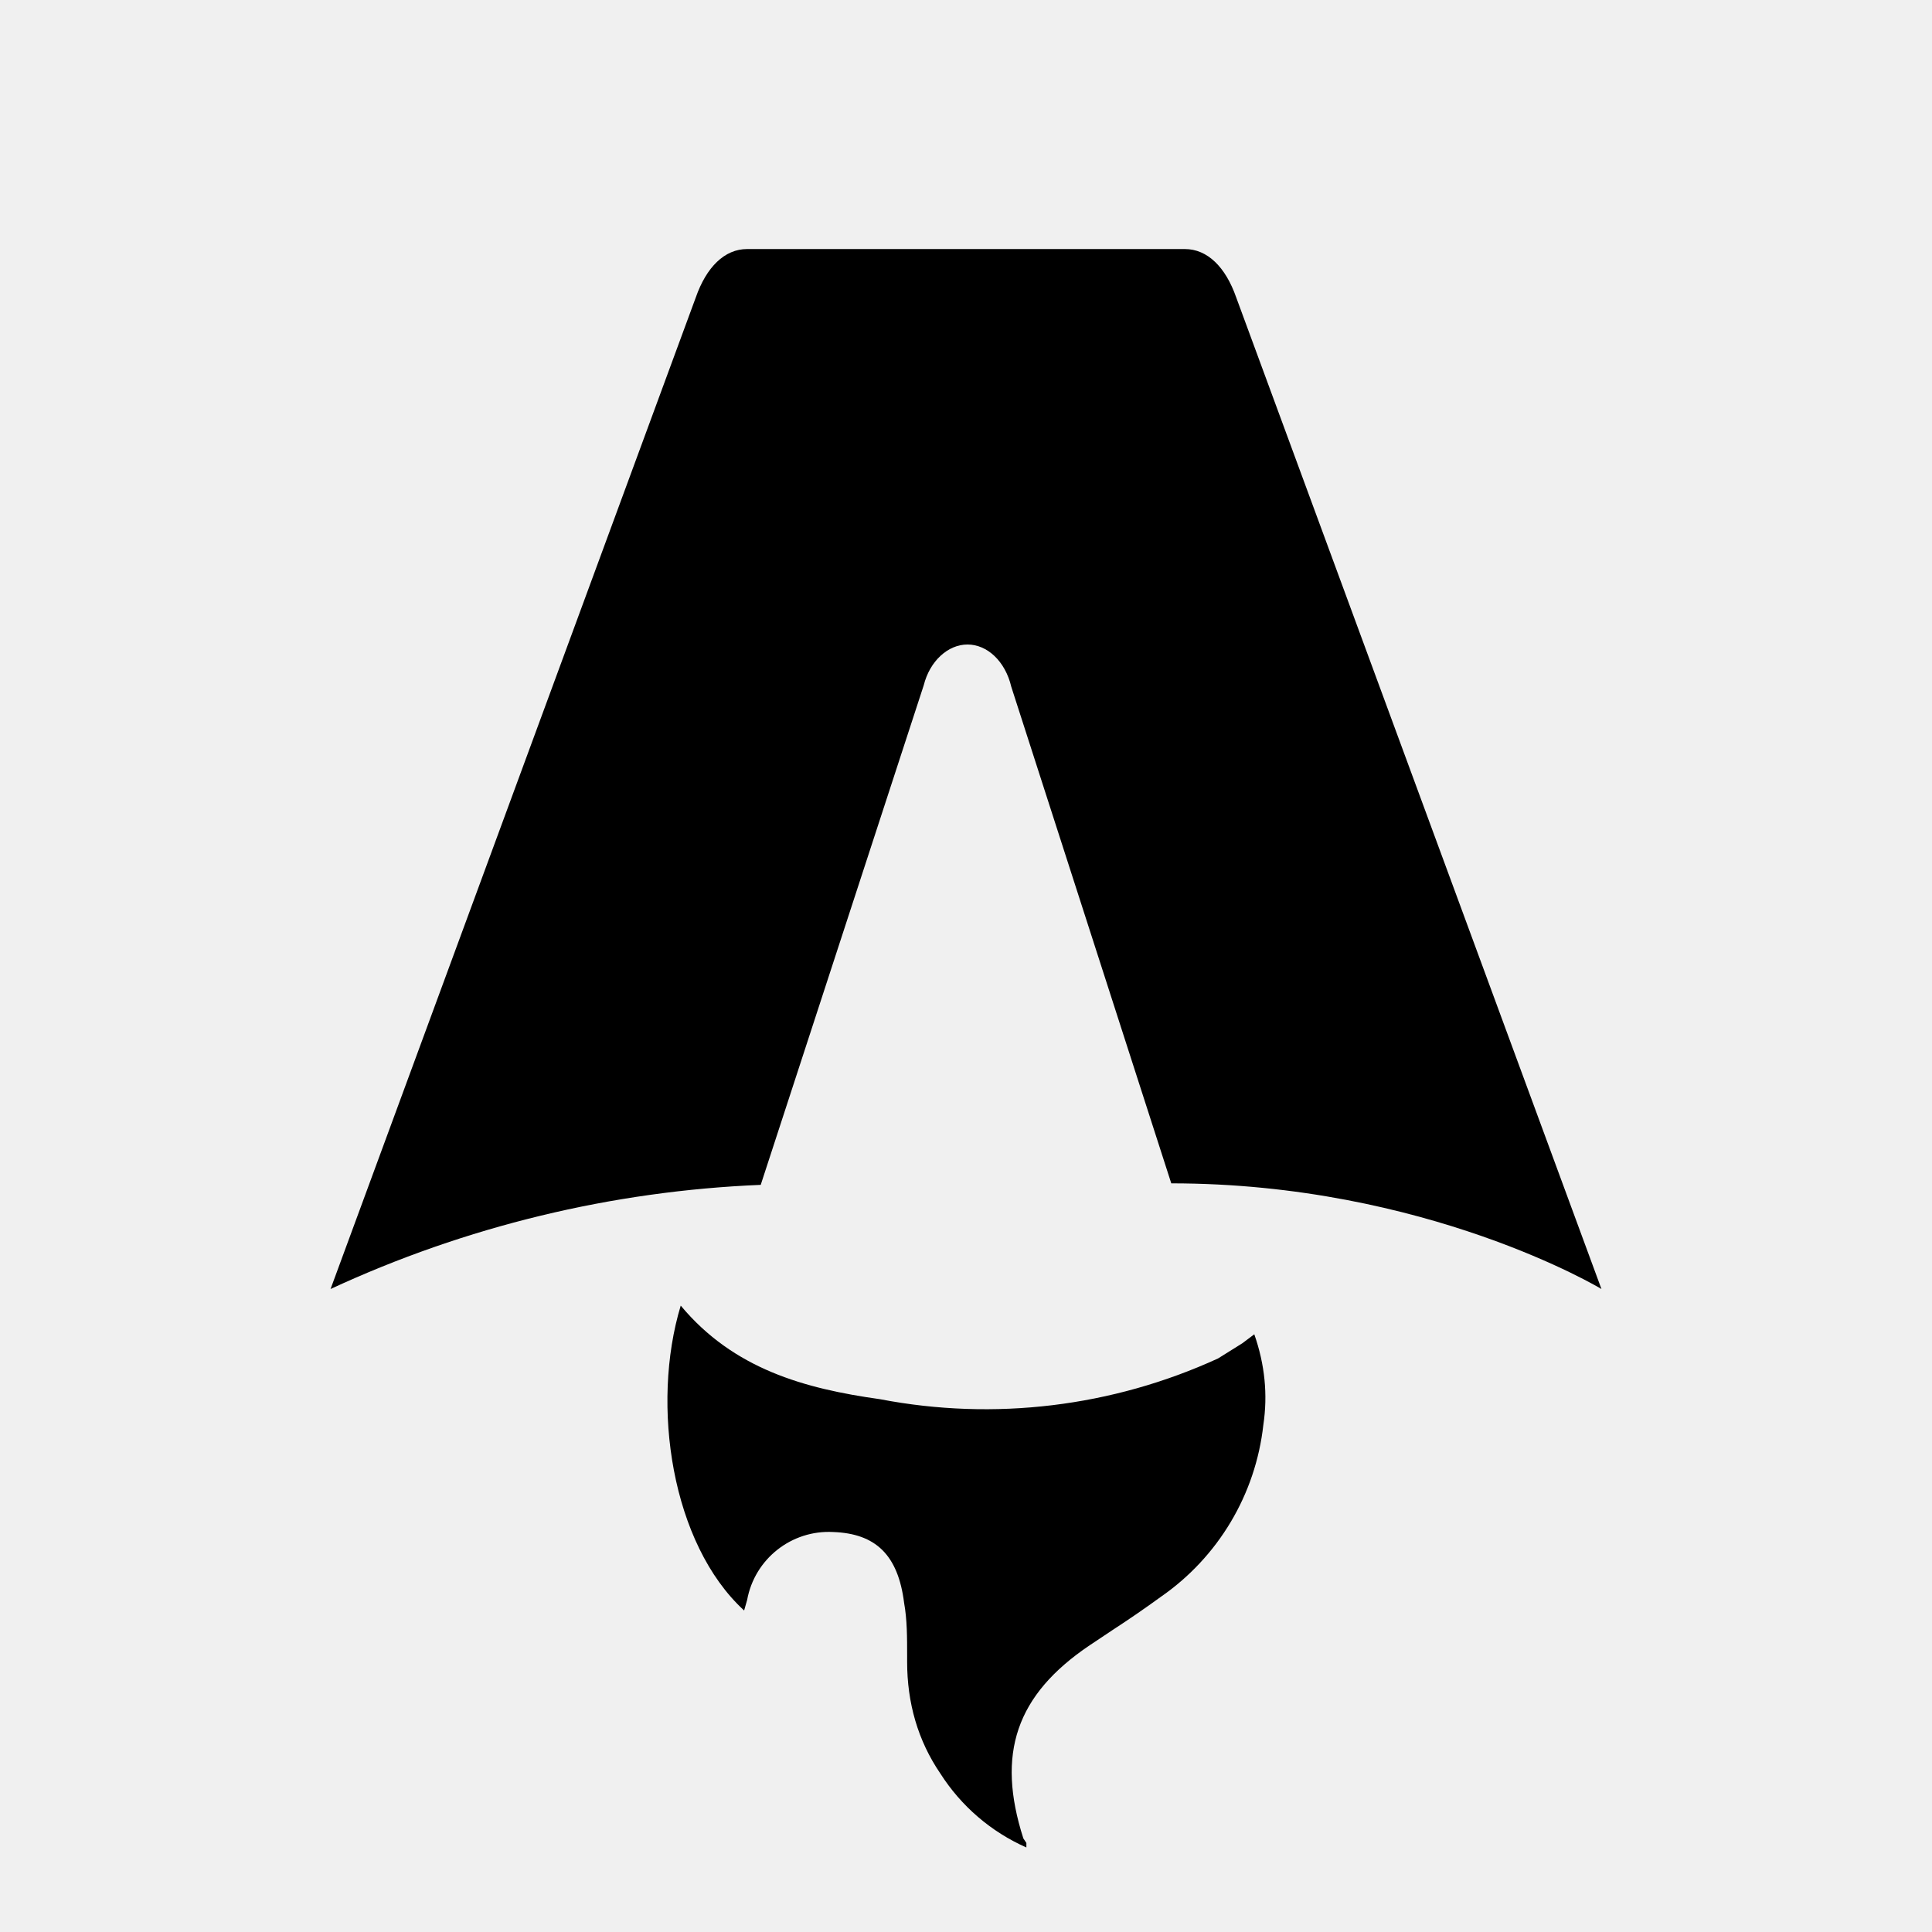
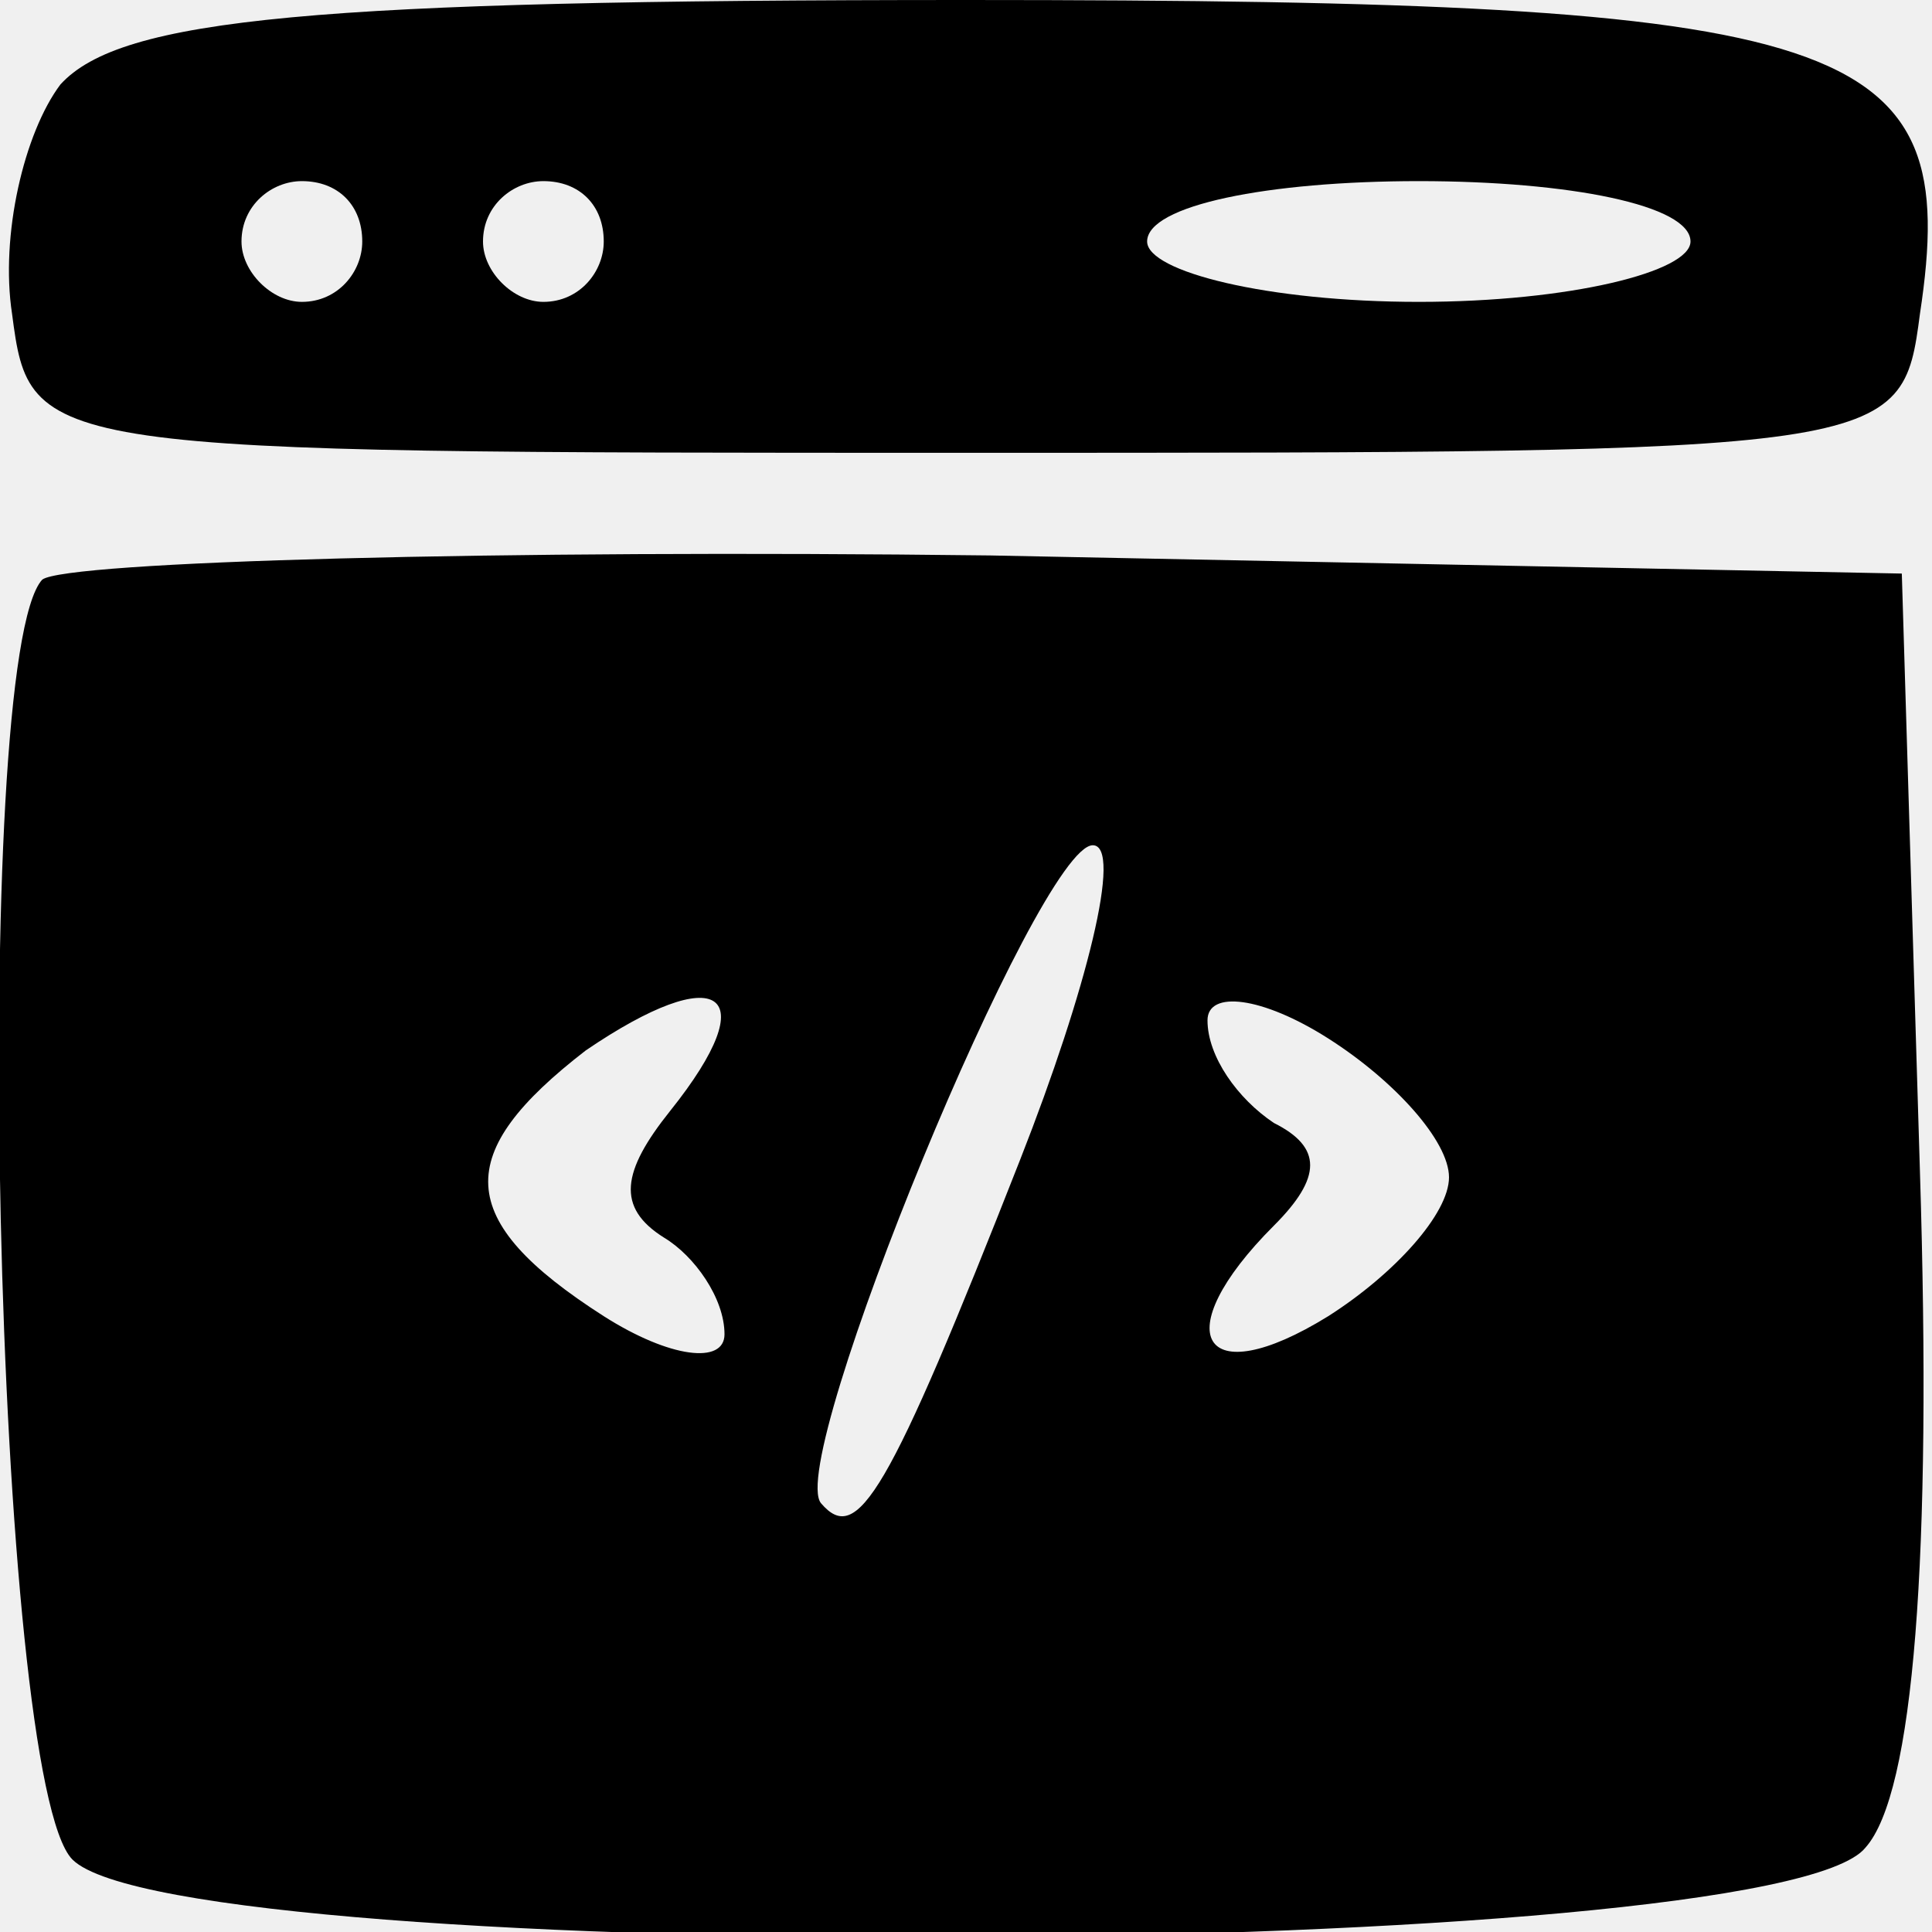
- <svg xmlns="http://www.w3.org/2000/svg" fill="none" viewBox="0 0 128 128">
-   <path d="M50.4 78.5a75.1 75.1 0 0 0-28.5 6.9l24.2-65.7c.7-2 1.9-3.2 3.4-3.2h29c1.5 0 2.7 1.2 3.4 3.2l24.2 65.7s-11.6-7-28.5-7L67 45.5c-.4-1.7-1.6-2.8-2.9-2.8-1.3 0-2.5 1.1-2.9 2.7L50.4 78.5Zm-1.1 28.2Zm-4.2-20.2c-2 6.6-.6 15.8 4.2 20.2a17.5 17.5 0 0 1 .2-.7 5.5 5.5 0 0 1 5.7-4.5c2.8.1 4.3 1.5 4.7 4.7.2 1.1.2 2.3.2 3.5v.4c0 2.7.7 5.2 2.2 7.4a13 13 0 0 0 5.7 4.9v-.3l-.2-.3c-1.8-5.6-.5-9.5 4.4-12.8l1.5-1a73 73 0 0 0 3.2-2.2 16 16 0 0 0 6.8-11.4c.3-2 .1-4-.6-6l-.8.6-1.6 1a37 37 0 0 1-22.4 2.7c-5-.7-9.7-2-13.2-6.2Z" />
-   <style>
-         path { fill: #000; }
-         @media (prefers-color-scheme: dark) {
-             path { fill: #FFF; }
-         }
-     </style>
+ <svg xmlns="http://www.w3.org/2000/svg" version="1.0" width="32pt" height="32pt" viewBox="0 0 32 32" preserveAspectRatio="xMidYMid meet">
+   <g transform="translate(0,32) scale(0.1,-0.1)" fill="#000000" stroke="none">
+     <path d="M10 306 c-6 -8 -10 -25 -8 -38 3 -23 4 -23 158 -23 154 0 155 0 158 23 7 46 -10 52 -158 52 -108 0 -140 -3 -150 -14z m50 -26 c0 -5 -4 -10 -10 -10 -5 0 -10 5 -10 10 0 6 5 10 10 10 6 0 10 -4 10 -10z m40 0 c0 -5 -4 -10 -10 -10 -5 0 -10 5 -10 10 0 6 5 10 10 10 6 0 10 -4 10 -10z m180 0 c0 -5 -20 -10 -45 -10 -25 0 -45 5 -45 10 0 6 20 10 45 10 25 0 45 -4 45 -10z" />
+     <path d="M7 224 c-12 -13 -8 -199 5 -212 18 -18 282 -17 297 2 8 9 11 48 9 112 l-3 99 -151 3 c-82 1 -153 -1 -157 -4z m162 -96 c-22 -56 -27 -64 -33 -57 -6 7 36 109 45 109 5 0 -1 -24 -12 -52z m-58 8 c-8 -10 -9 -16 -1 -21 5 -3 10 -10 10 -16 0 -5 -9 -4 -20 3 -25 16 -25 27 -3 44 22 15 30 10 14 -10z m129 -11 c0 -6 -9 -16 -20 -23 -21 -13 -27 -3 -9 15 8 8 8 13 0 17 -6 4 -11 11 -11 17 0 5 9 4 20 -3 11 -7 20 -17 20 -23z" />
+   </g>
</svg>
